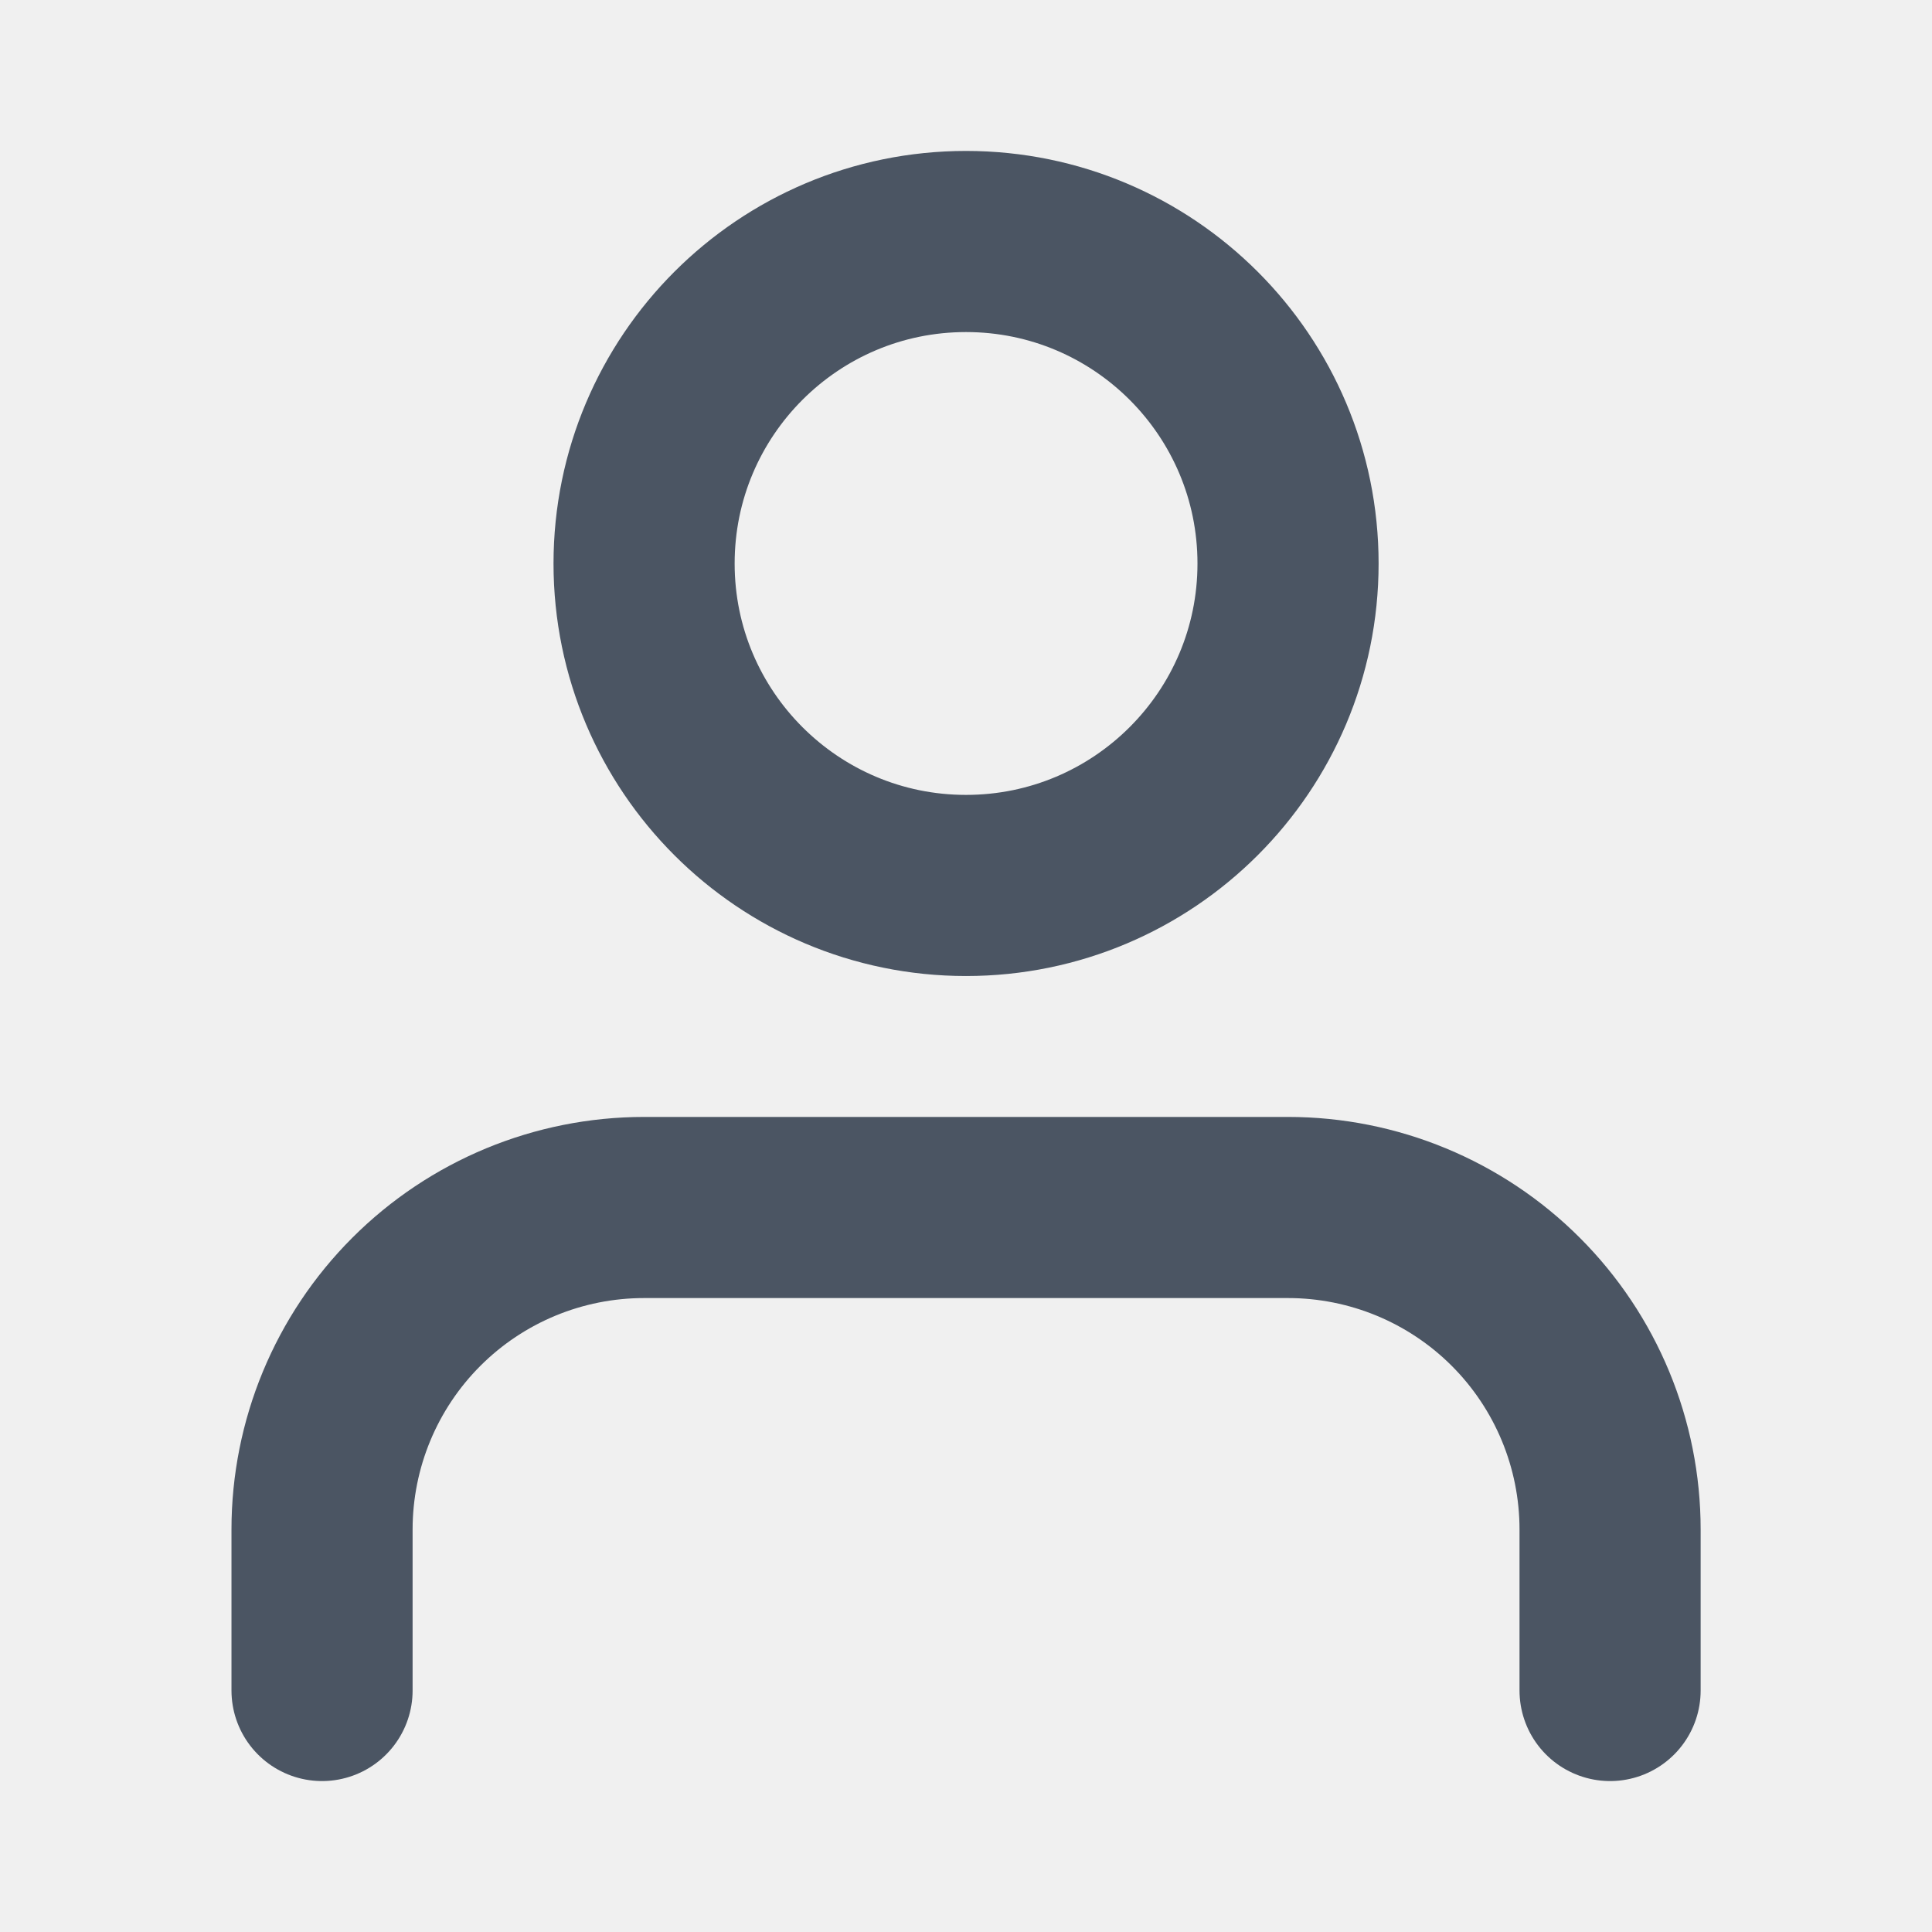
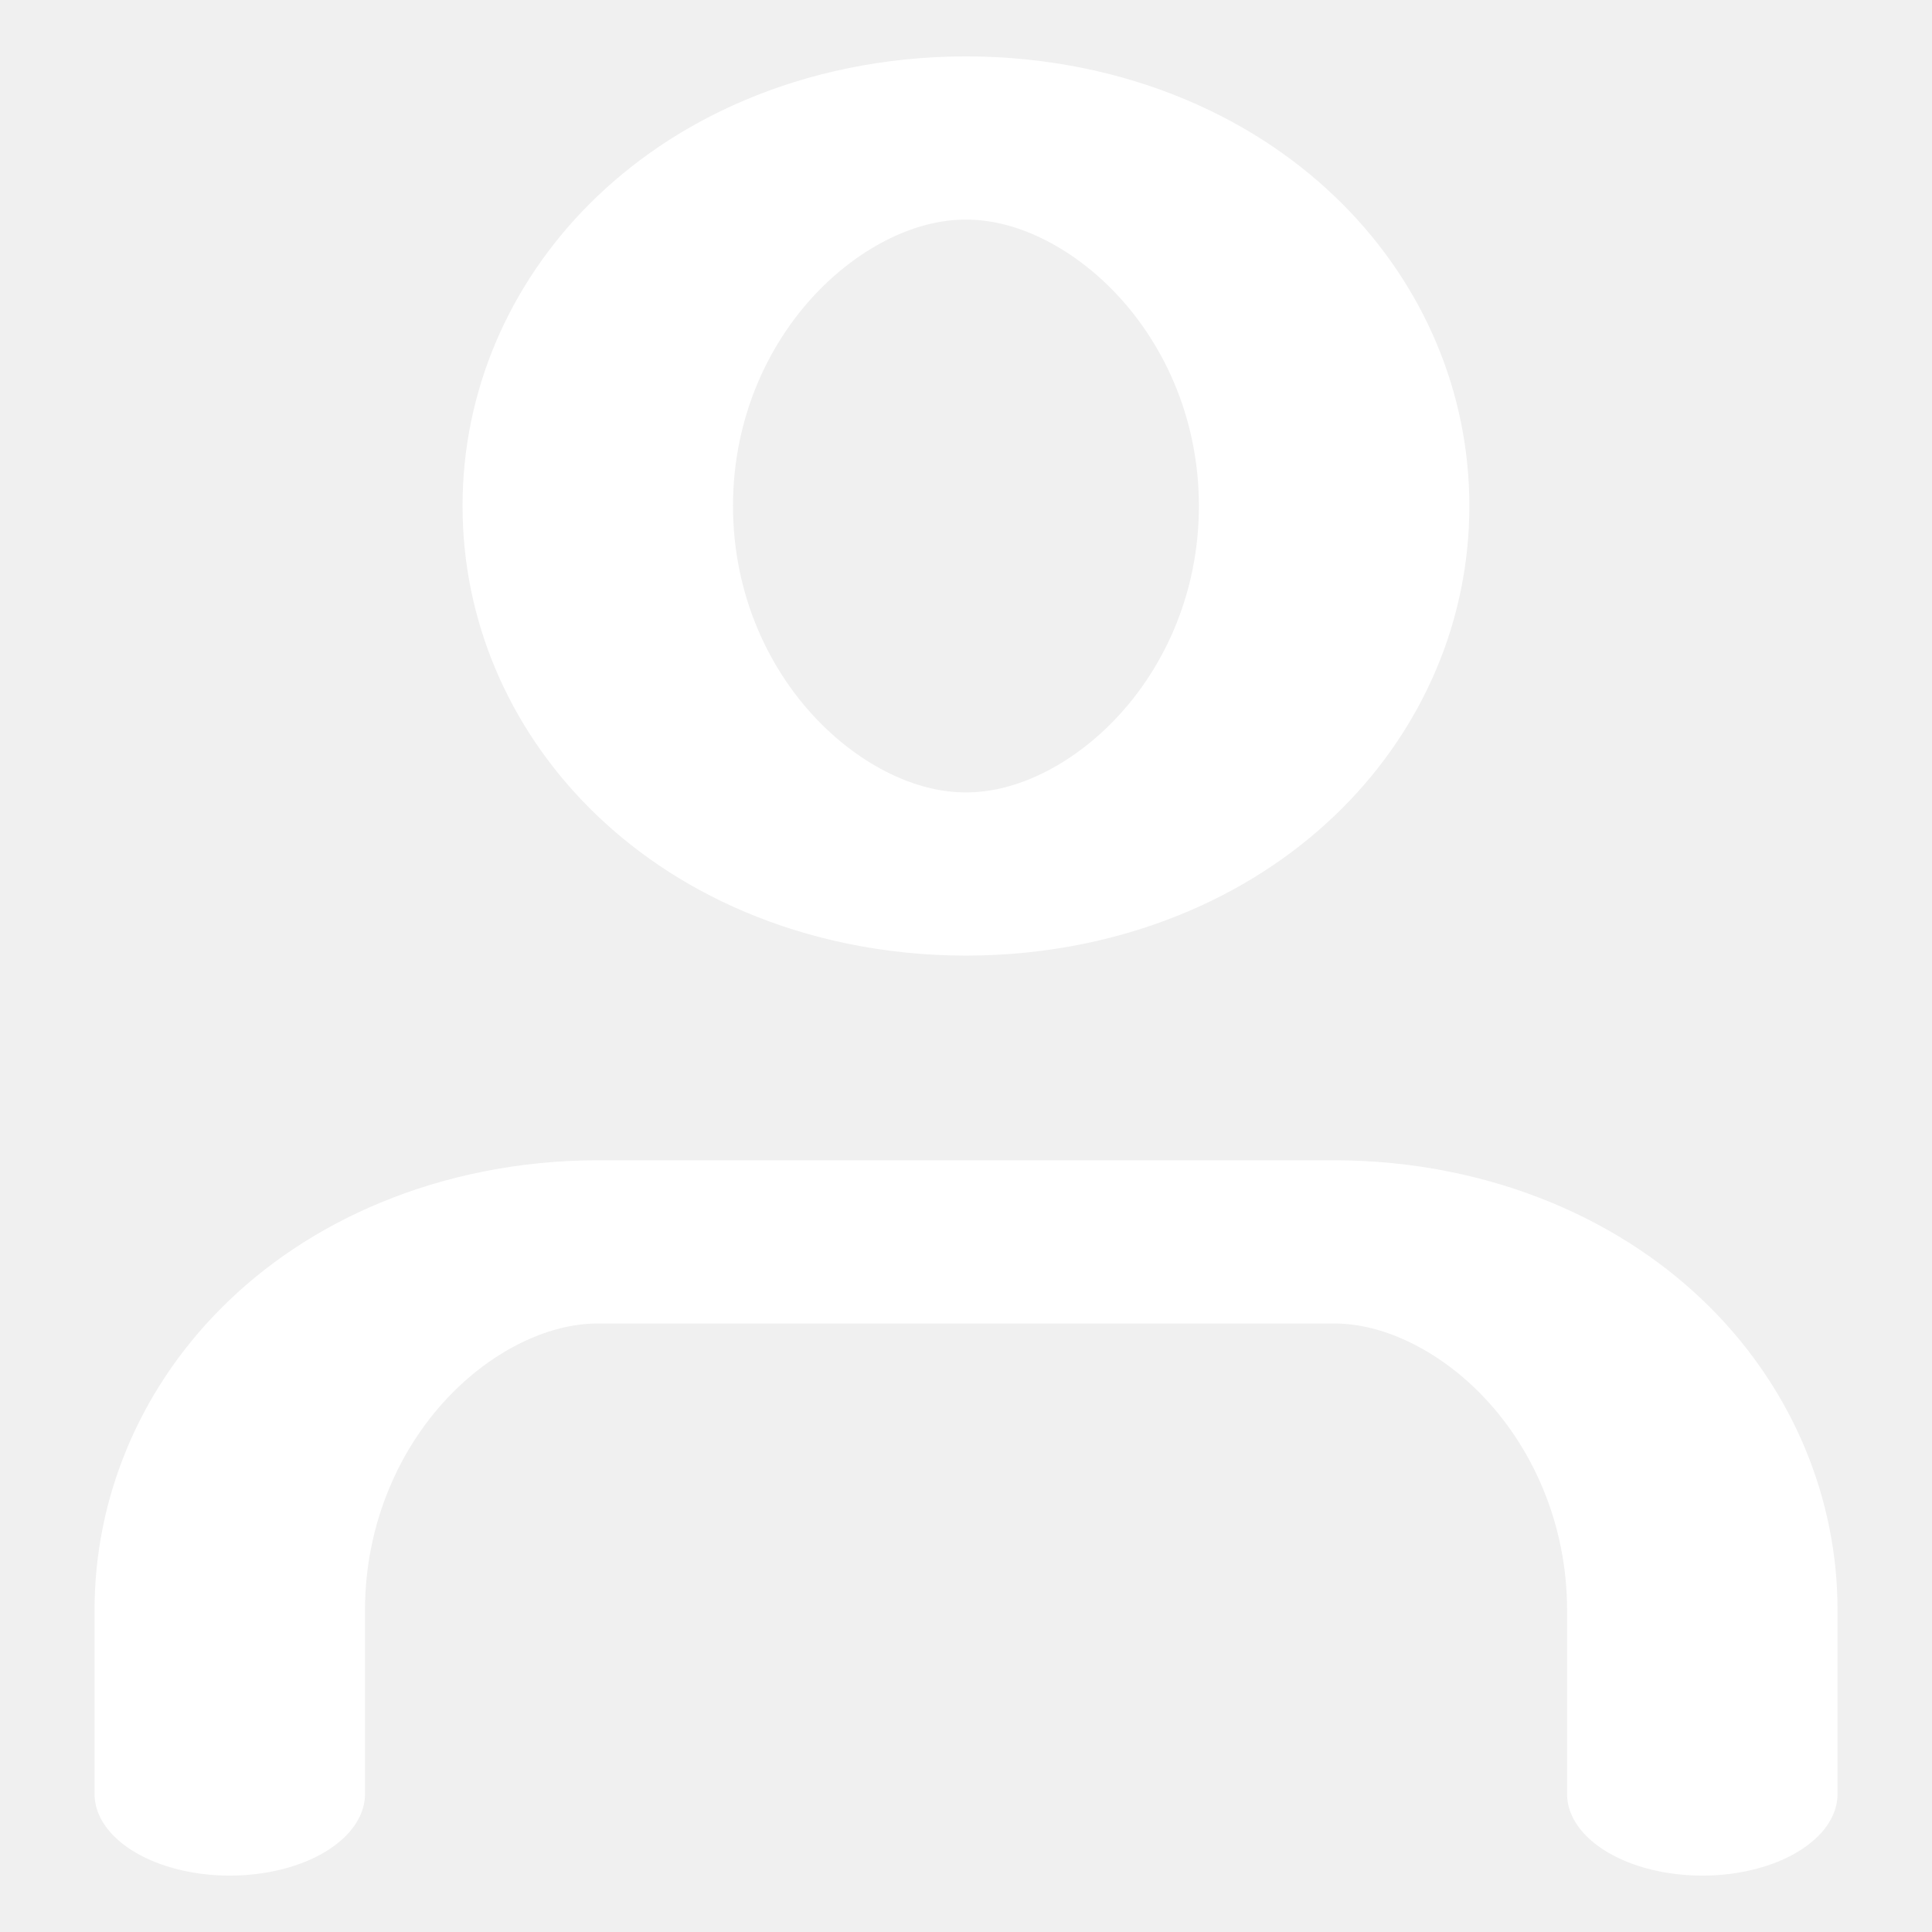
- <svg xmlns="http://www.w3.org/2000/svg" width="16" height="16" viewBox="0 0 16 16" fill="none">
-   <path d="M13.334 14V12.667C13.334 11.959 13.053 11.281 12.553 10.781C12.053 10.281 11.374 10 10.667 10H5.334C4.626 10 3.948 10.281 3.448 10.781C2.948 11.281 2.667 11.959 2.667 12.667V14M10.667 4.667C10.667 6.139 9.473 7.333 8 7.333C6.528 7.333 5.334 6.139 5.334 4.667C5.334 3.194 6.528 2 8 2C9.473 2 10.667 3.194 10.667 4.667Z" stroke="#4b5563" stroke-width="1.5" stroke-linecap="round" stroke-linejoin="round" />
+ <svg xmlns="http://www.w3.org/2000/svg" id="eJPsdAR9yQp1" viewBox="0 0 14 14" shape-rendering="geometricPrecision" text-rendering="geometricPrecision" project-id="0ff182193b23455dad5e8c6124570685" export-id="13fb8e3c97aa428c95c03fd76ef4624c" cached="false">
+   <path d="M10.834,17.219v-1.691c0-.897-.215-1.757-.598-2.392-.383-.634-.902-.991-1.444-.991h-4.083c-.541,0-1.061.356-1.444.991-.383.634-.598,1.495-.598,2.392v1.691M8.792,5.382c0,1.868-.914,3.382-2.042,3.382s-2.042-1.514-2.042-3.382.914-3.382,2.042-3.382s2.042,1.514,2.042,3.382Z" transform="matrix(1.306547 0 0 0.788486-1.819548-.576972)" fill="none" stroke="#fff" stroke-width="1.5" stroke-linecap="round" stroke-linejoin="round" />
</svg>
